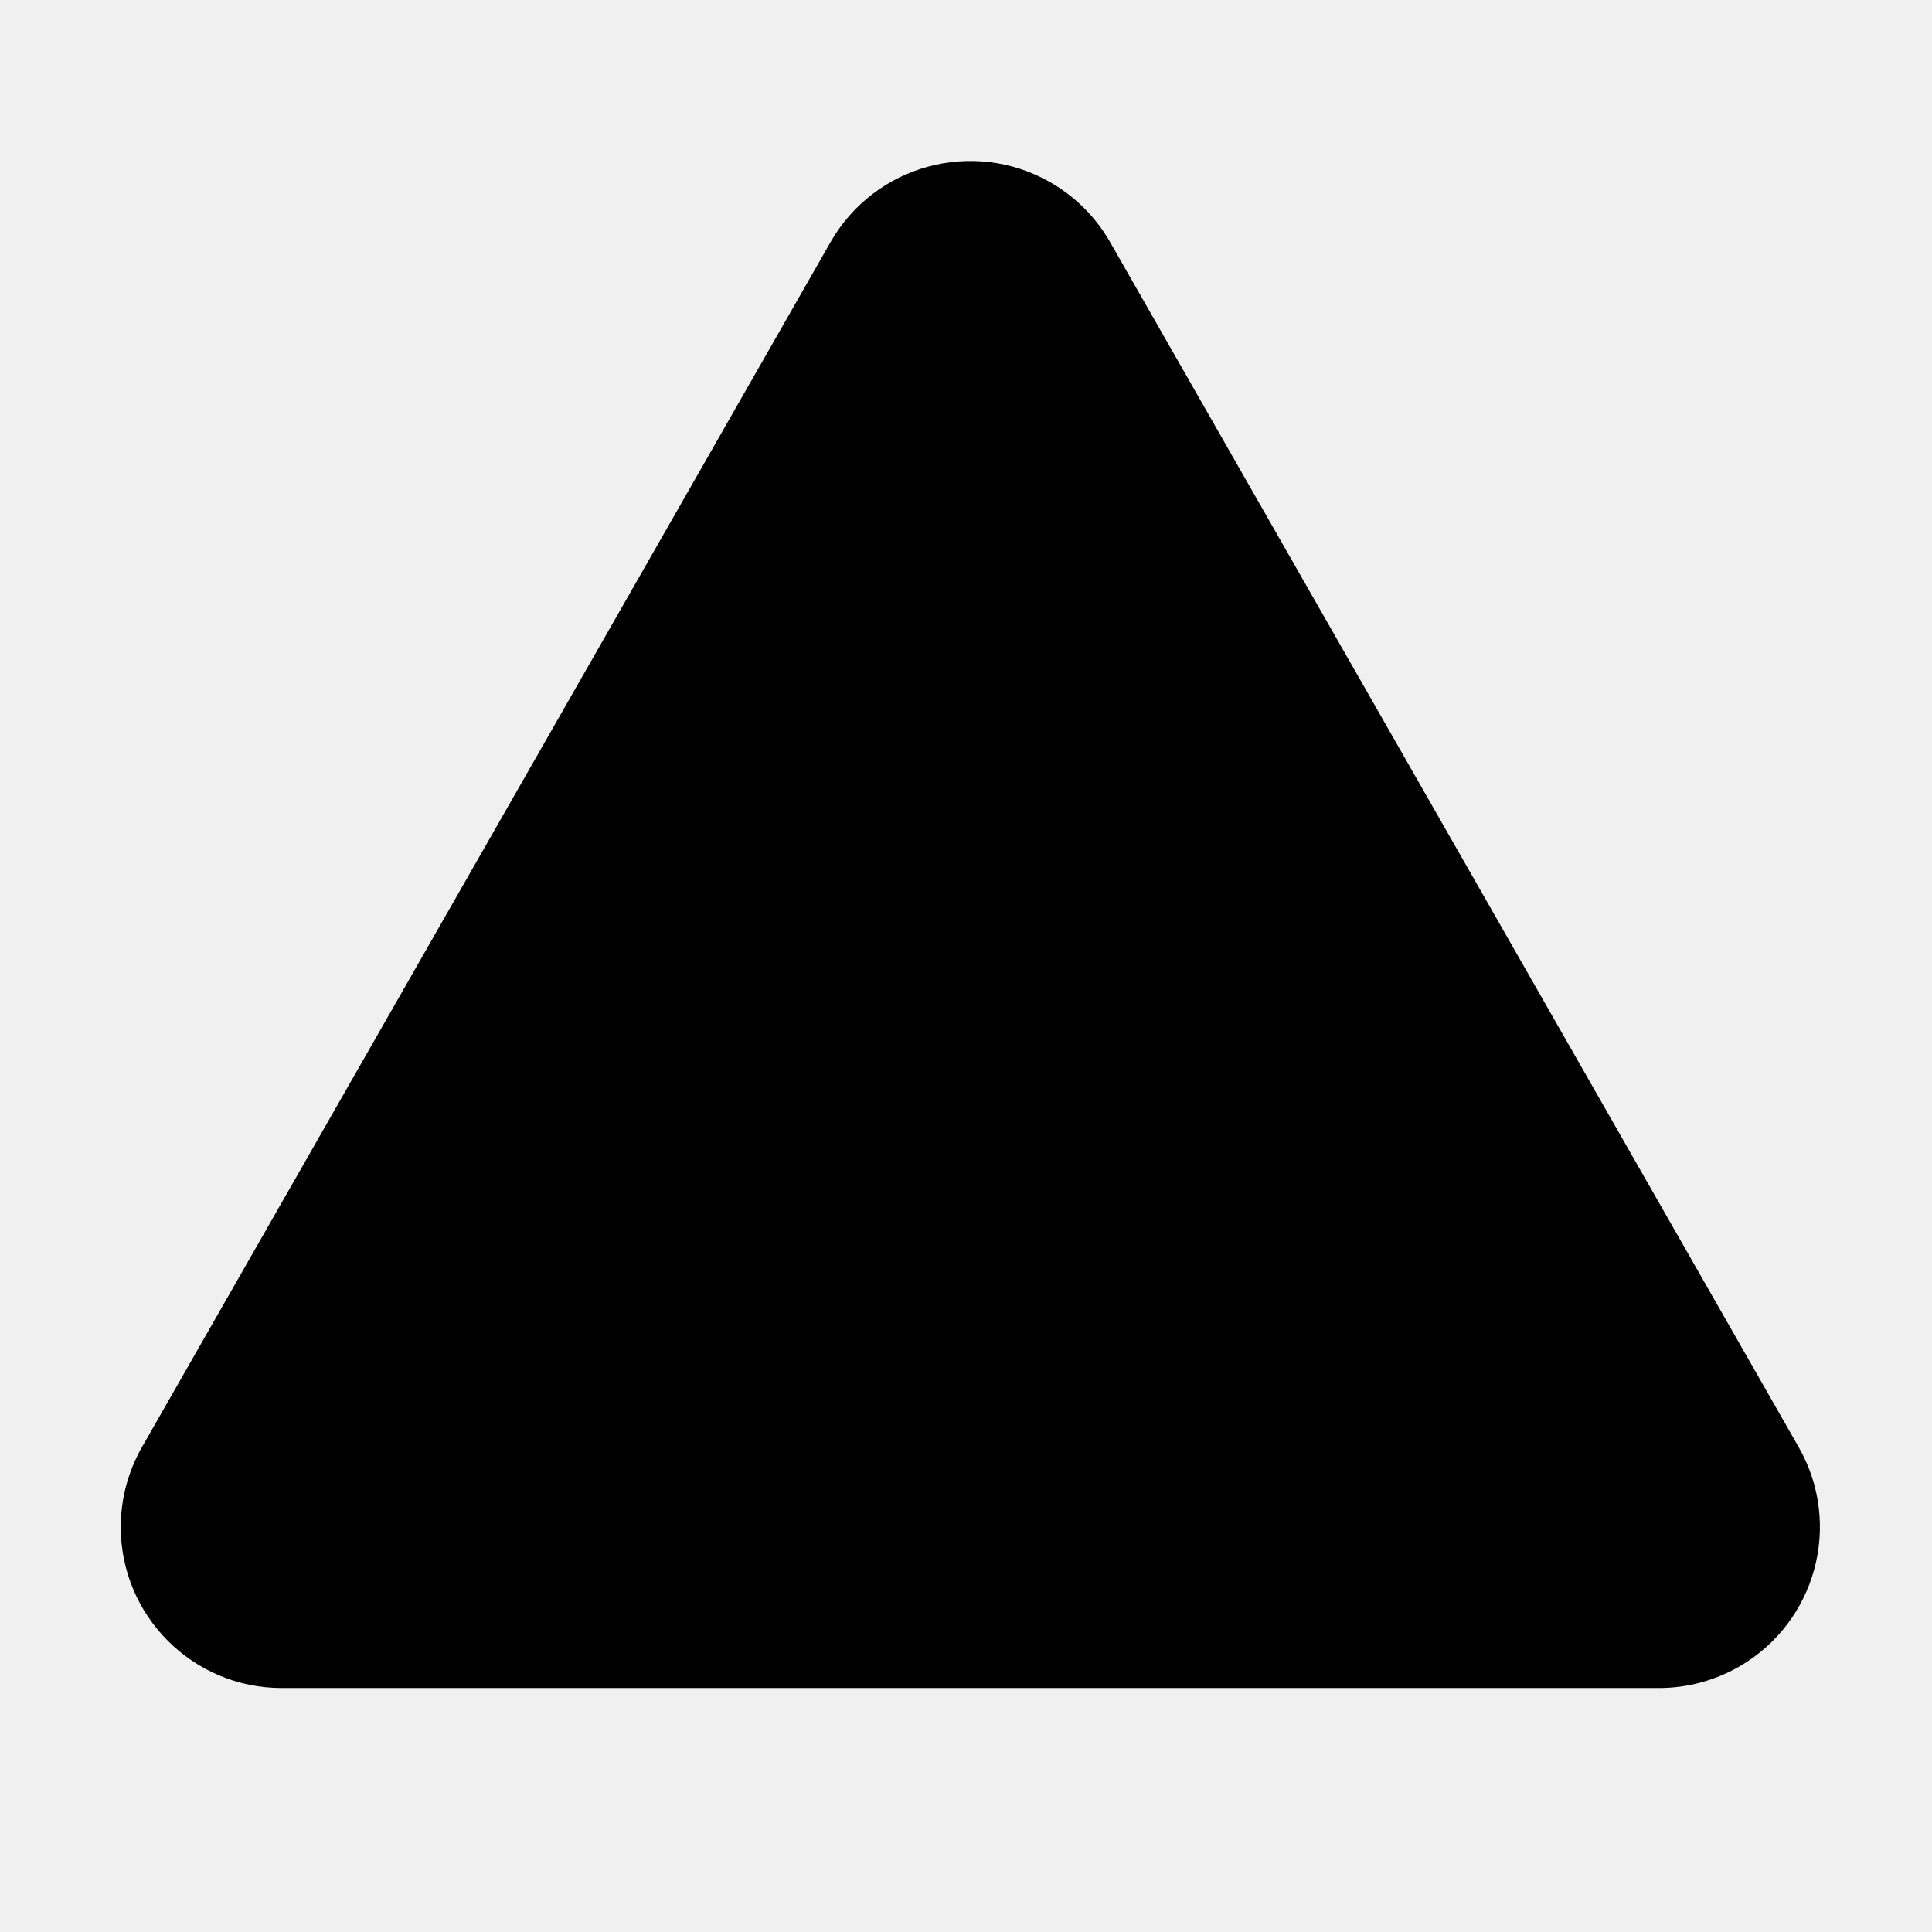
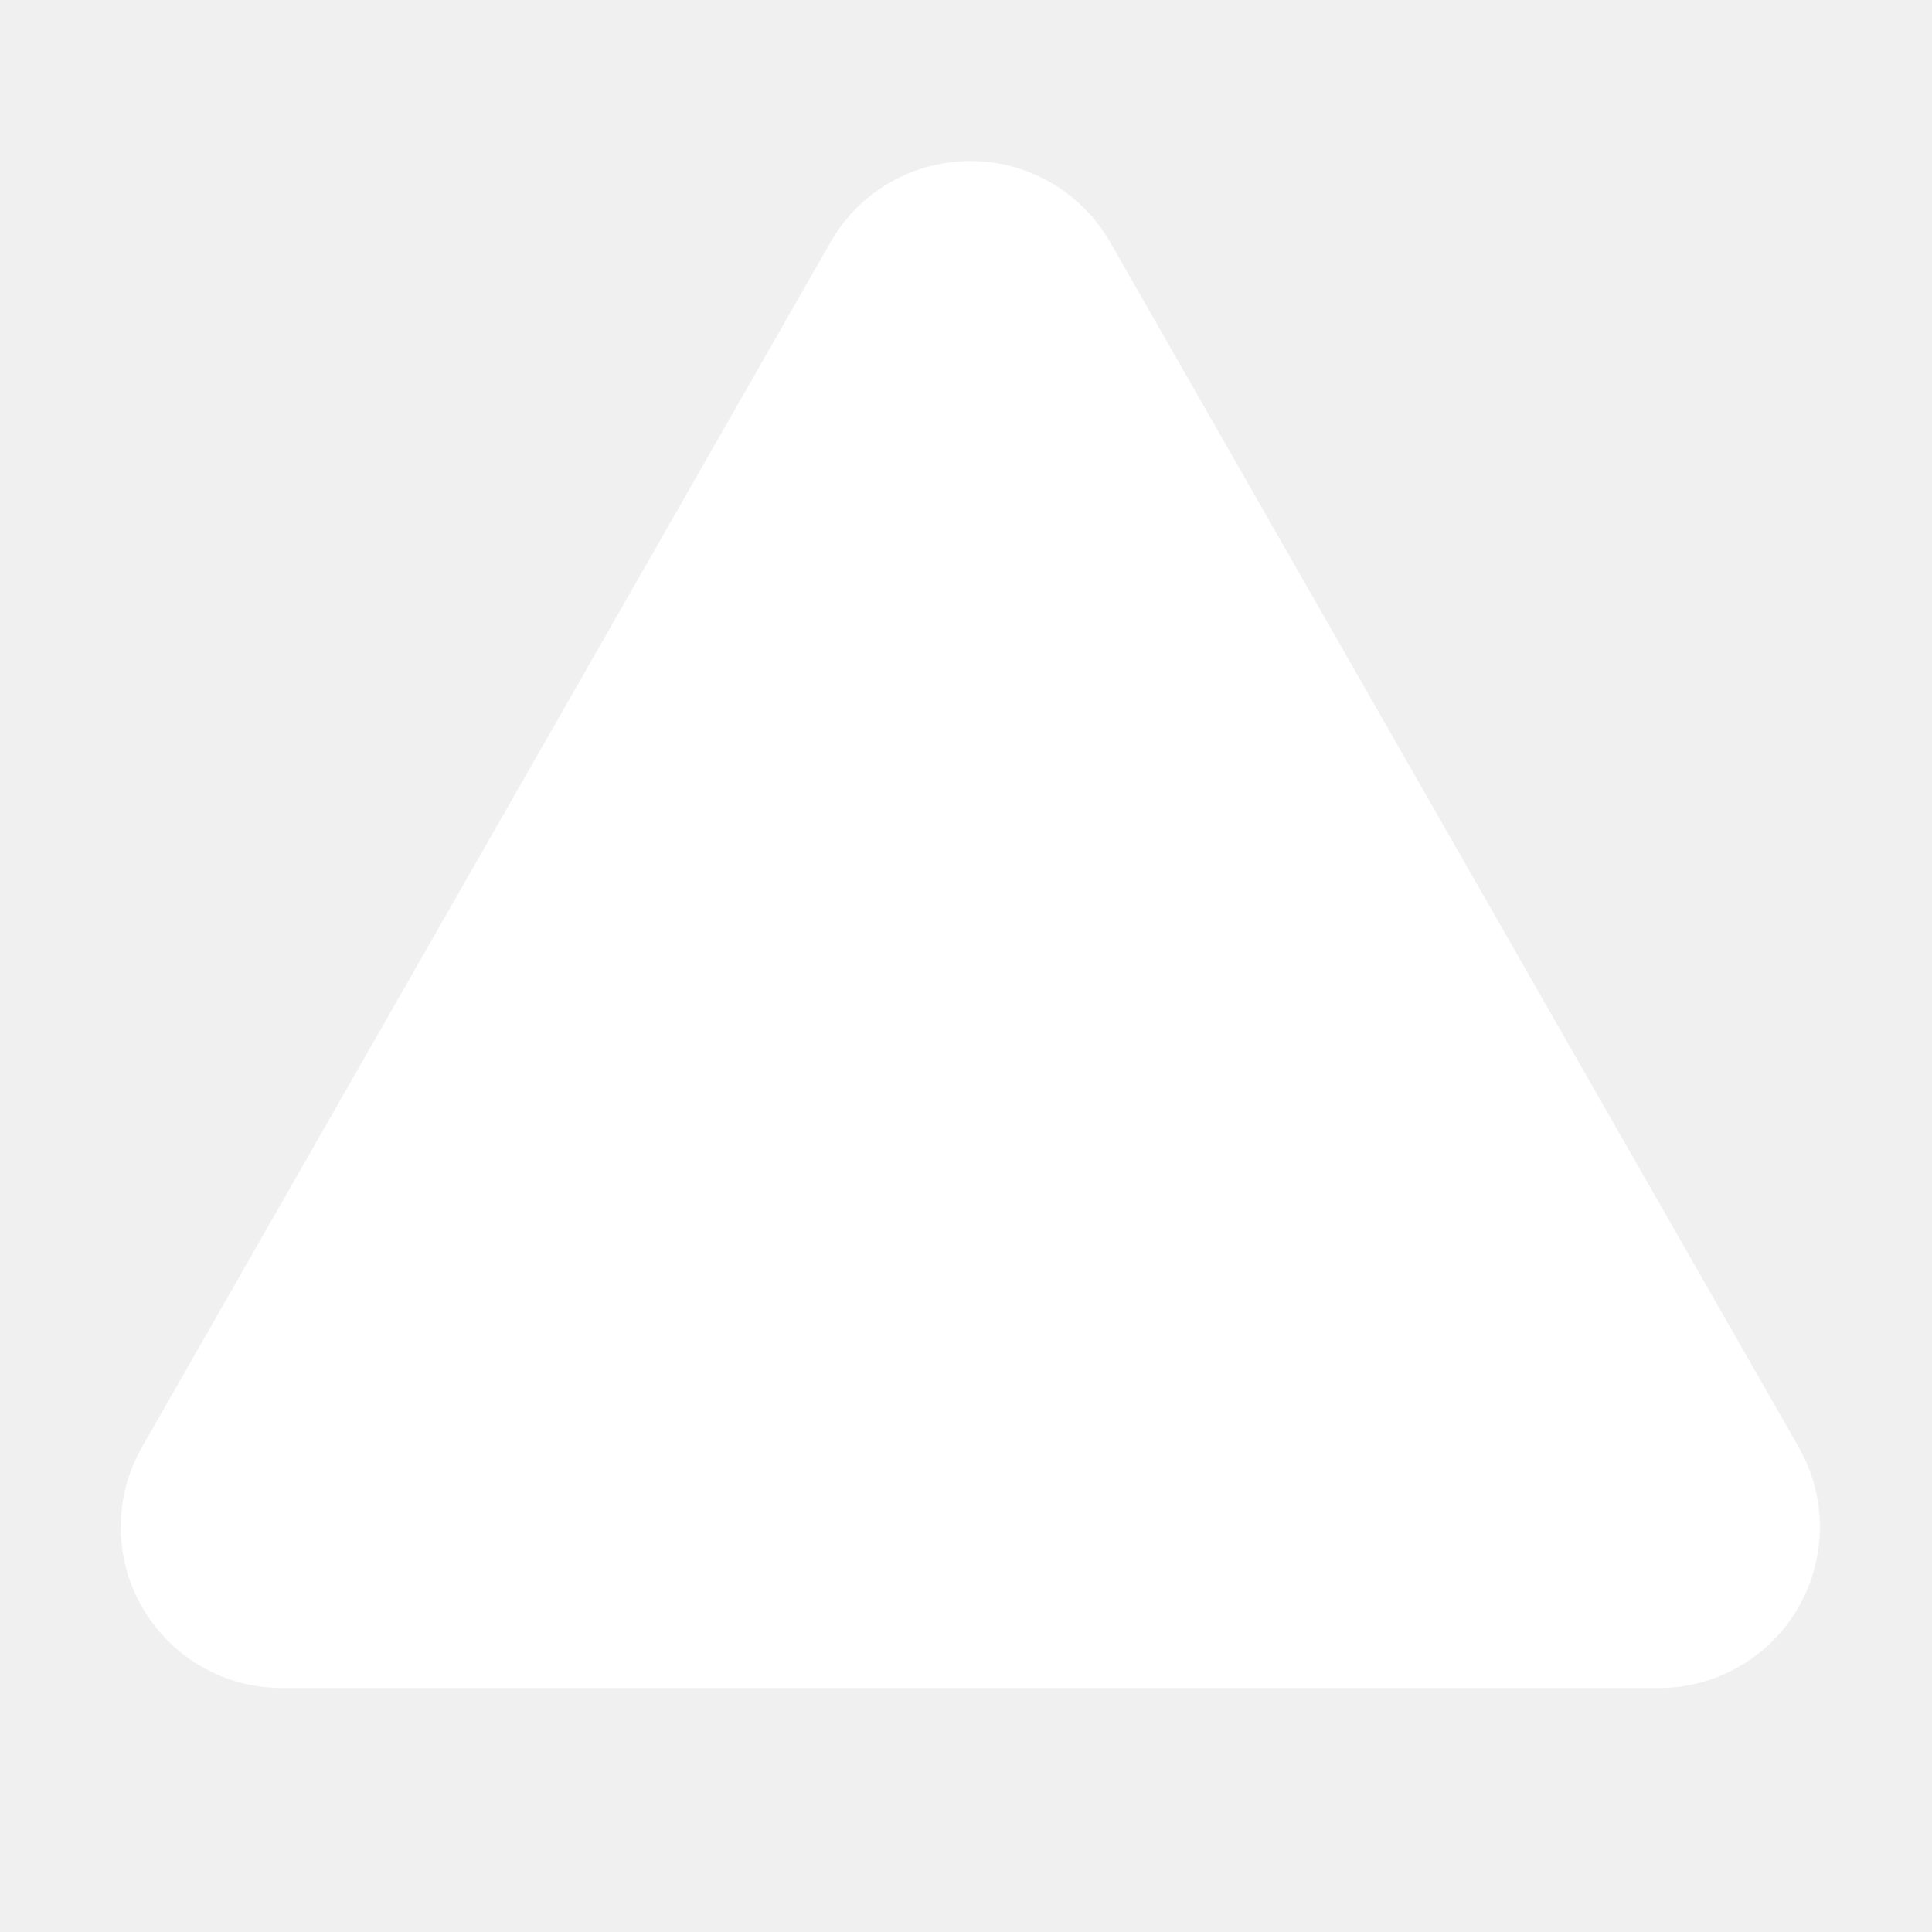
- <svg xmlns="http://www.w3.org/2000/svg" width="800px" height="800px" viewBox="0 0 512 512" version="1.1">
-   <g id="Page-1" stroke="none" stroke-width="1" fill="none" fill-rule="evenodd">
-     <g id="drop" fill="#000000" transform="translate(32, 42.66667)">
-       <path d="M246.313,5.629 C252.928,9.409 258.41,14.891 262.189,21.505 L444.667,340.841 C456.358,361.301 449.25,387.364 428.791,399.055 C422.344,402.739 415.047,404.677 407.622,404.677 L42.667,404.677 C19.103,404.677 7.10542736e-15,385.574 7.10542736e-15,362.01 C7.10542736e-15,354.585 1.938,347.288 5.622,340.841 L188.099,21.505 C199.79,1.046 225.854,-6.062 246.313,5.629 Z" id="Combined-Shape">
- 
- </path>
+ <svg xmlns="http://www.w3.org/2000/svg" width="800px" height="800px" viewBox="0 0 512 512" version="1.1" fill="#000000">
+   <g id="SVGRepo_bgCarrier" stroke-width="0" />
+   <g id="SVGRepo_tracerCarrier" stroke-linecap="round" stroke-linejoin="round" />
+   <g id="SVGRepo_iconCarrier">
+     <g id="Page-1" stroke="none" stroke-width="1" fill="none" fill-rule="evenodd">
+       <g id="drop" fill="#fff" transform="translate(32, 42.66667)">
+         <path d="M246.313,5.629 C252.928,9.409 258.41,14.891 262.189,21.505 L444.667,340.841 C456.358,361.301 449.25,387.364 428.791,399.055 C422.344,402.739 415.047,404.677 407.622,404.677 L42.667,404.677 C19.103,404.677 7.10542736e-15,385.574 7.10542736e-15,362.01 C7.10542736e-15,354.585 1.938,347.288 5.622,340.841 L188.099,21.505 C199.79,1.046 225.854,-6.062 246.313,5.629 Z" id="Combined-Shape"> </path>
+       </g>
    </g>
  </g>
</svg>
